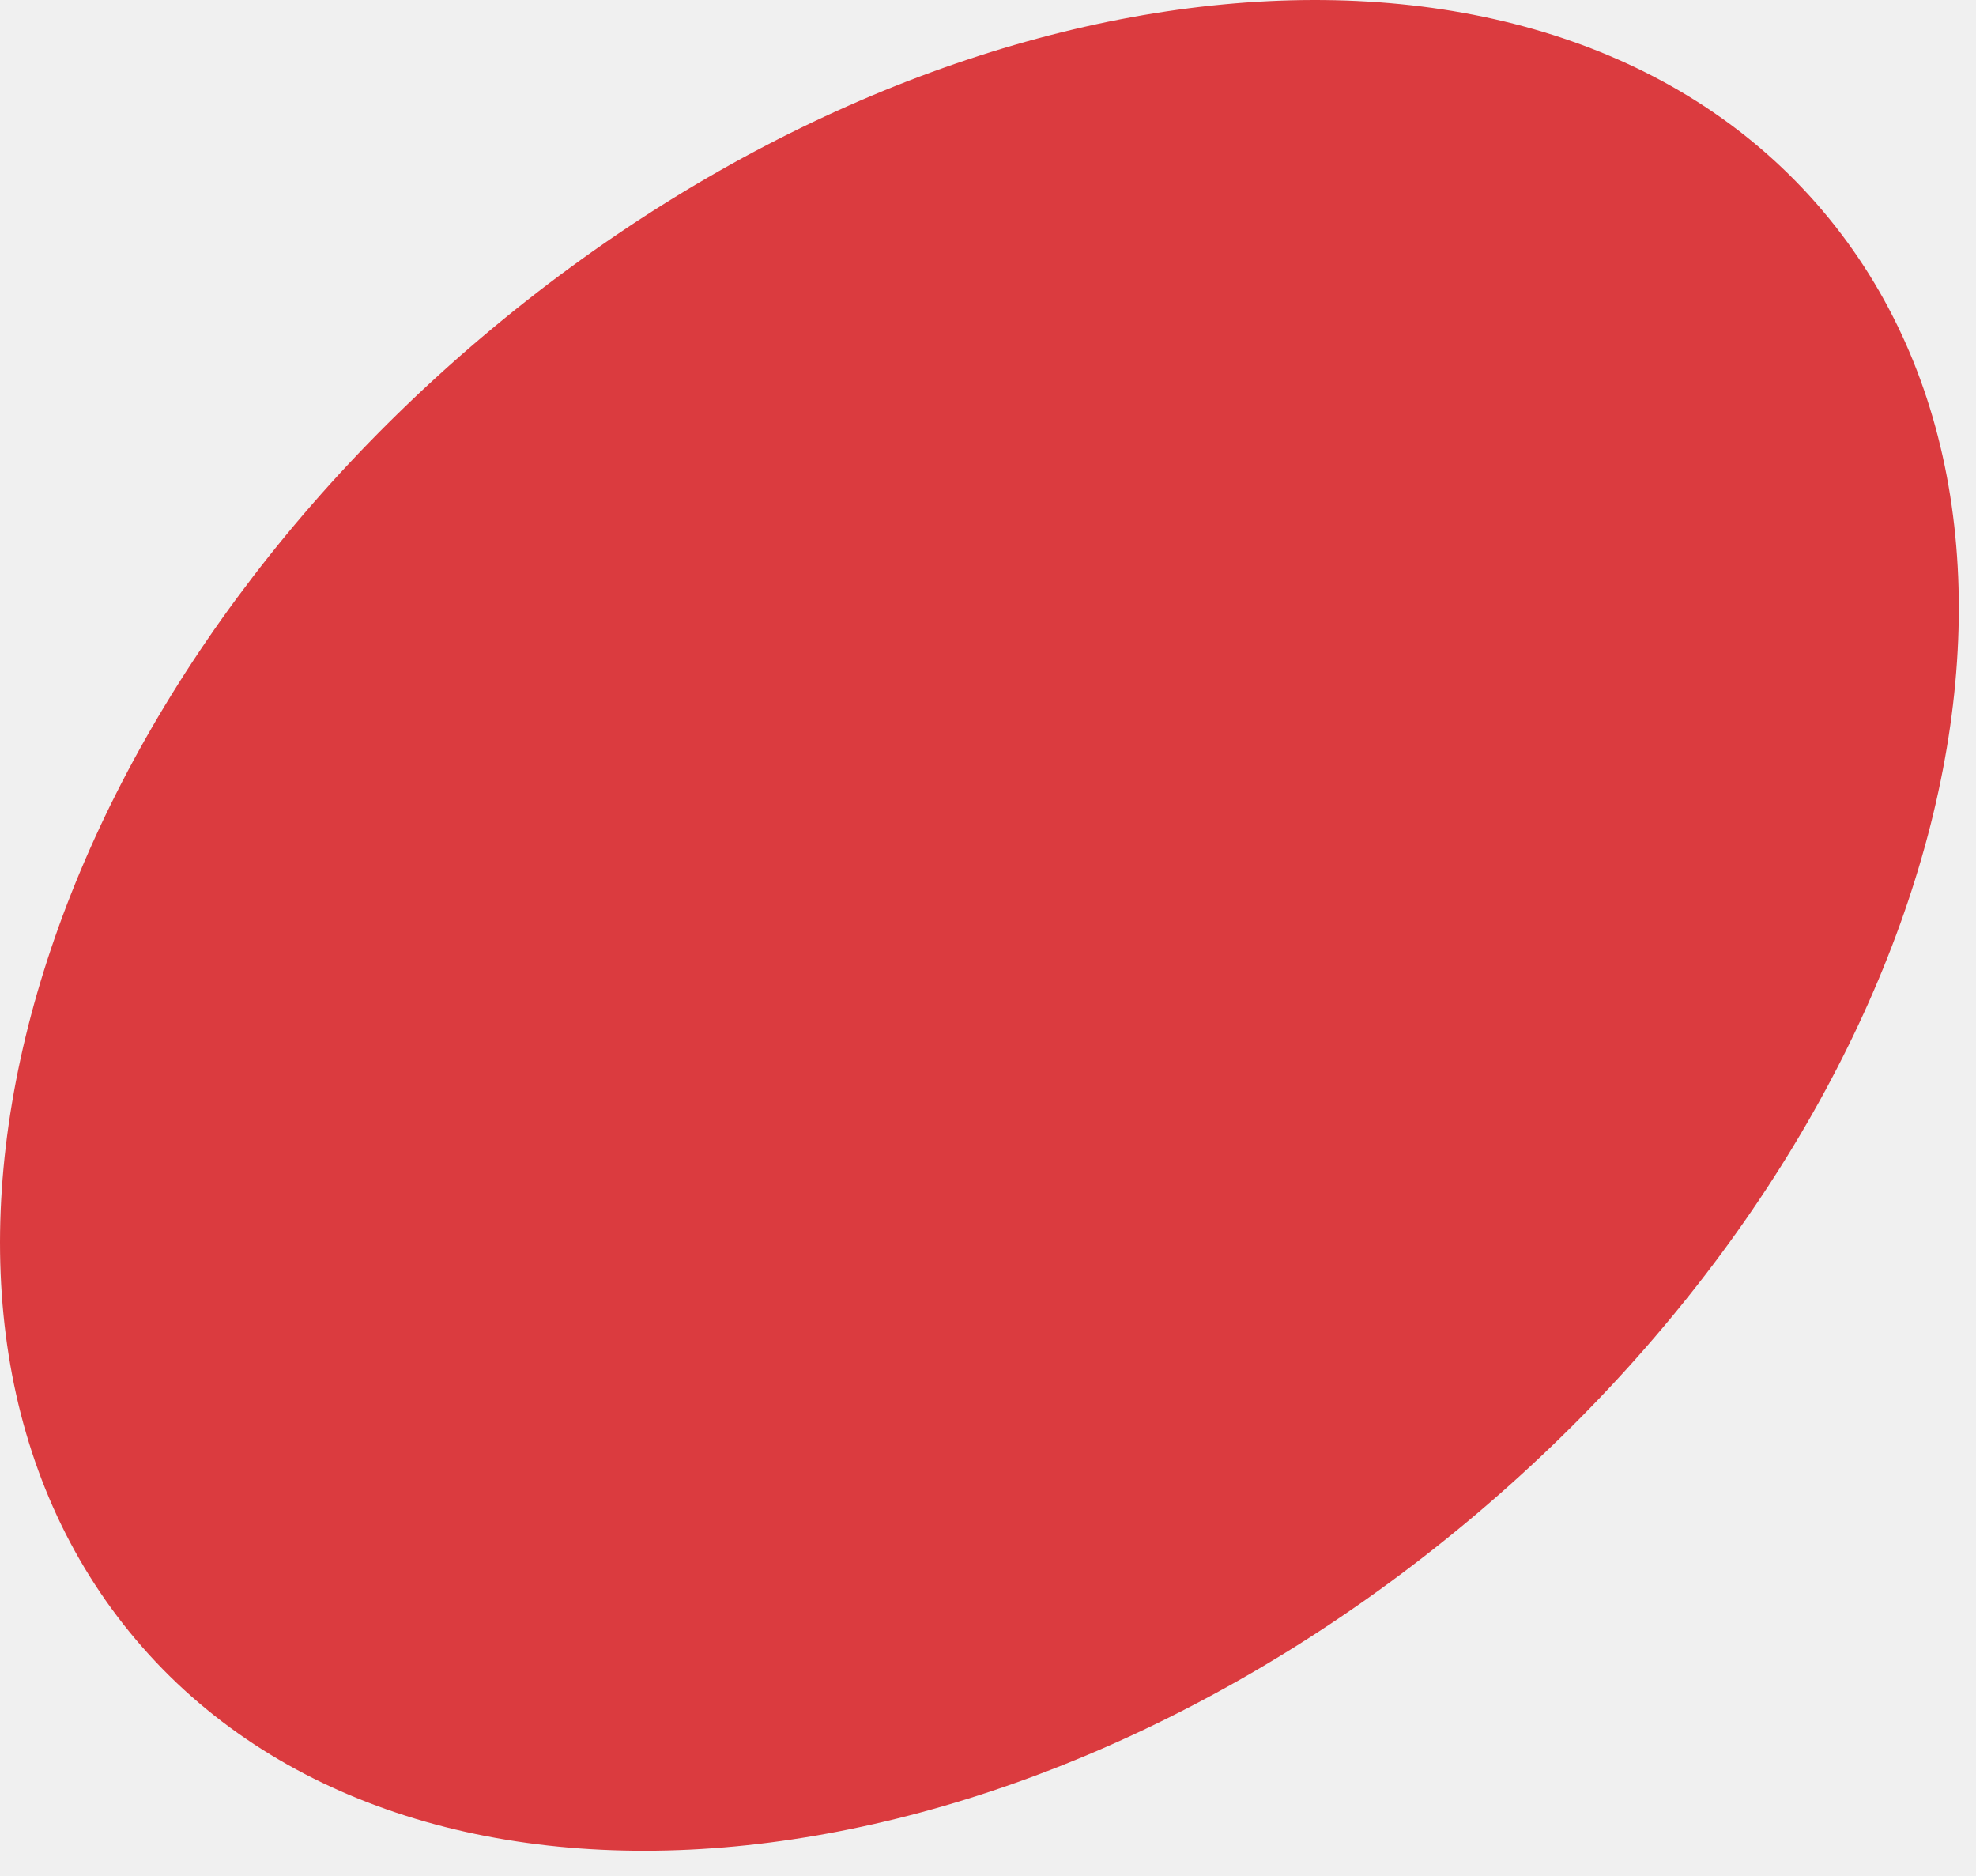
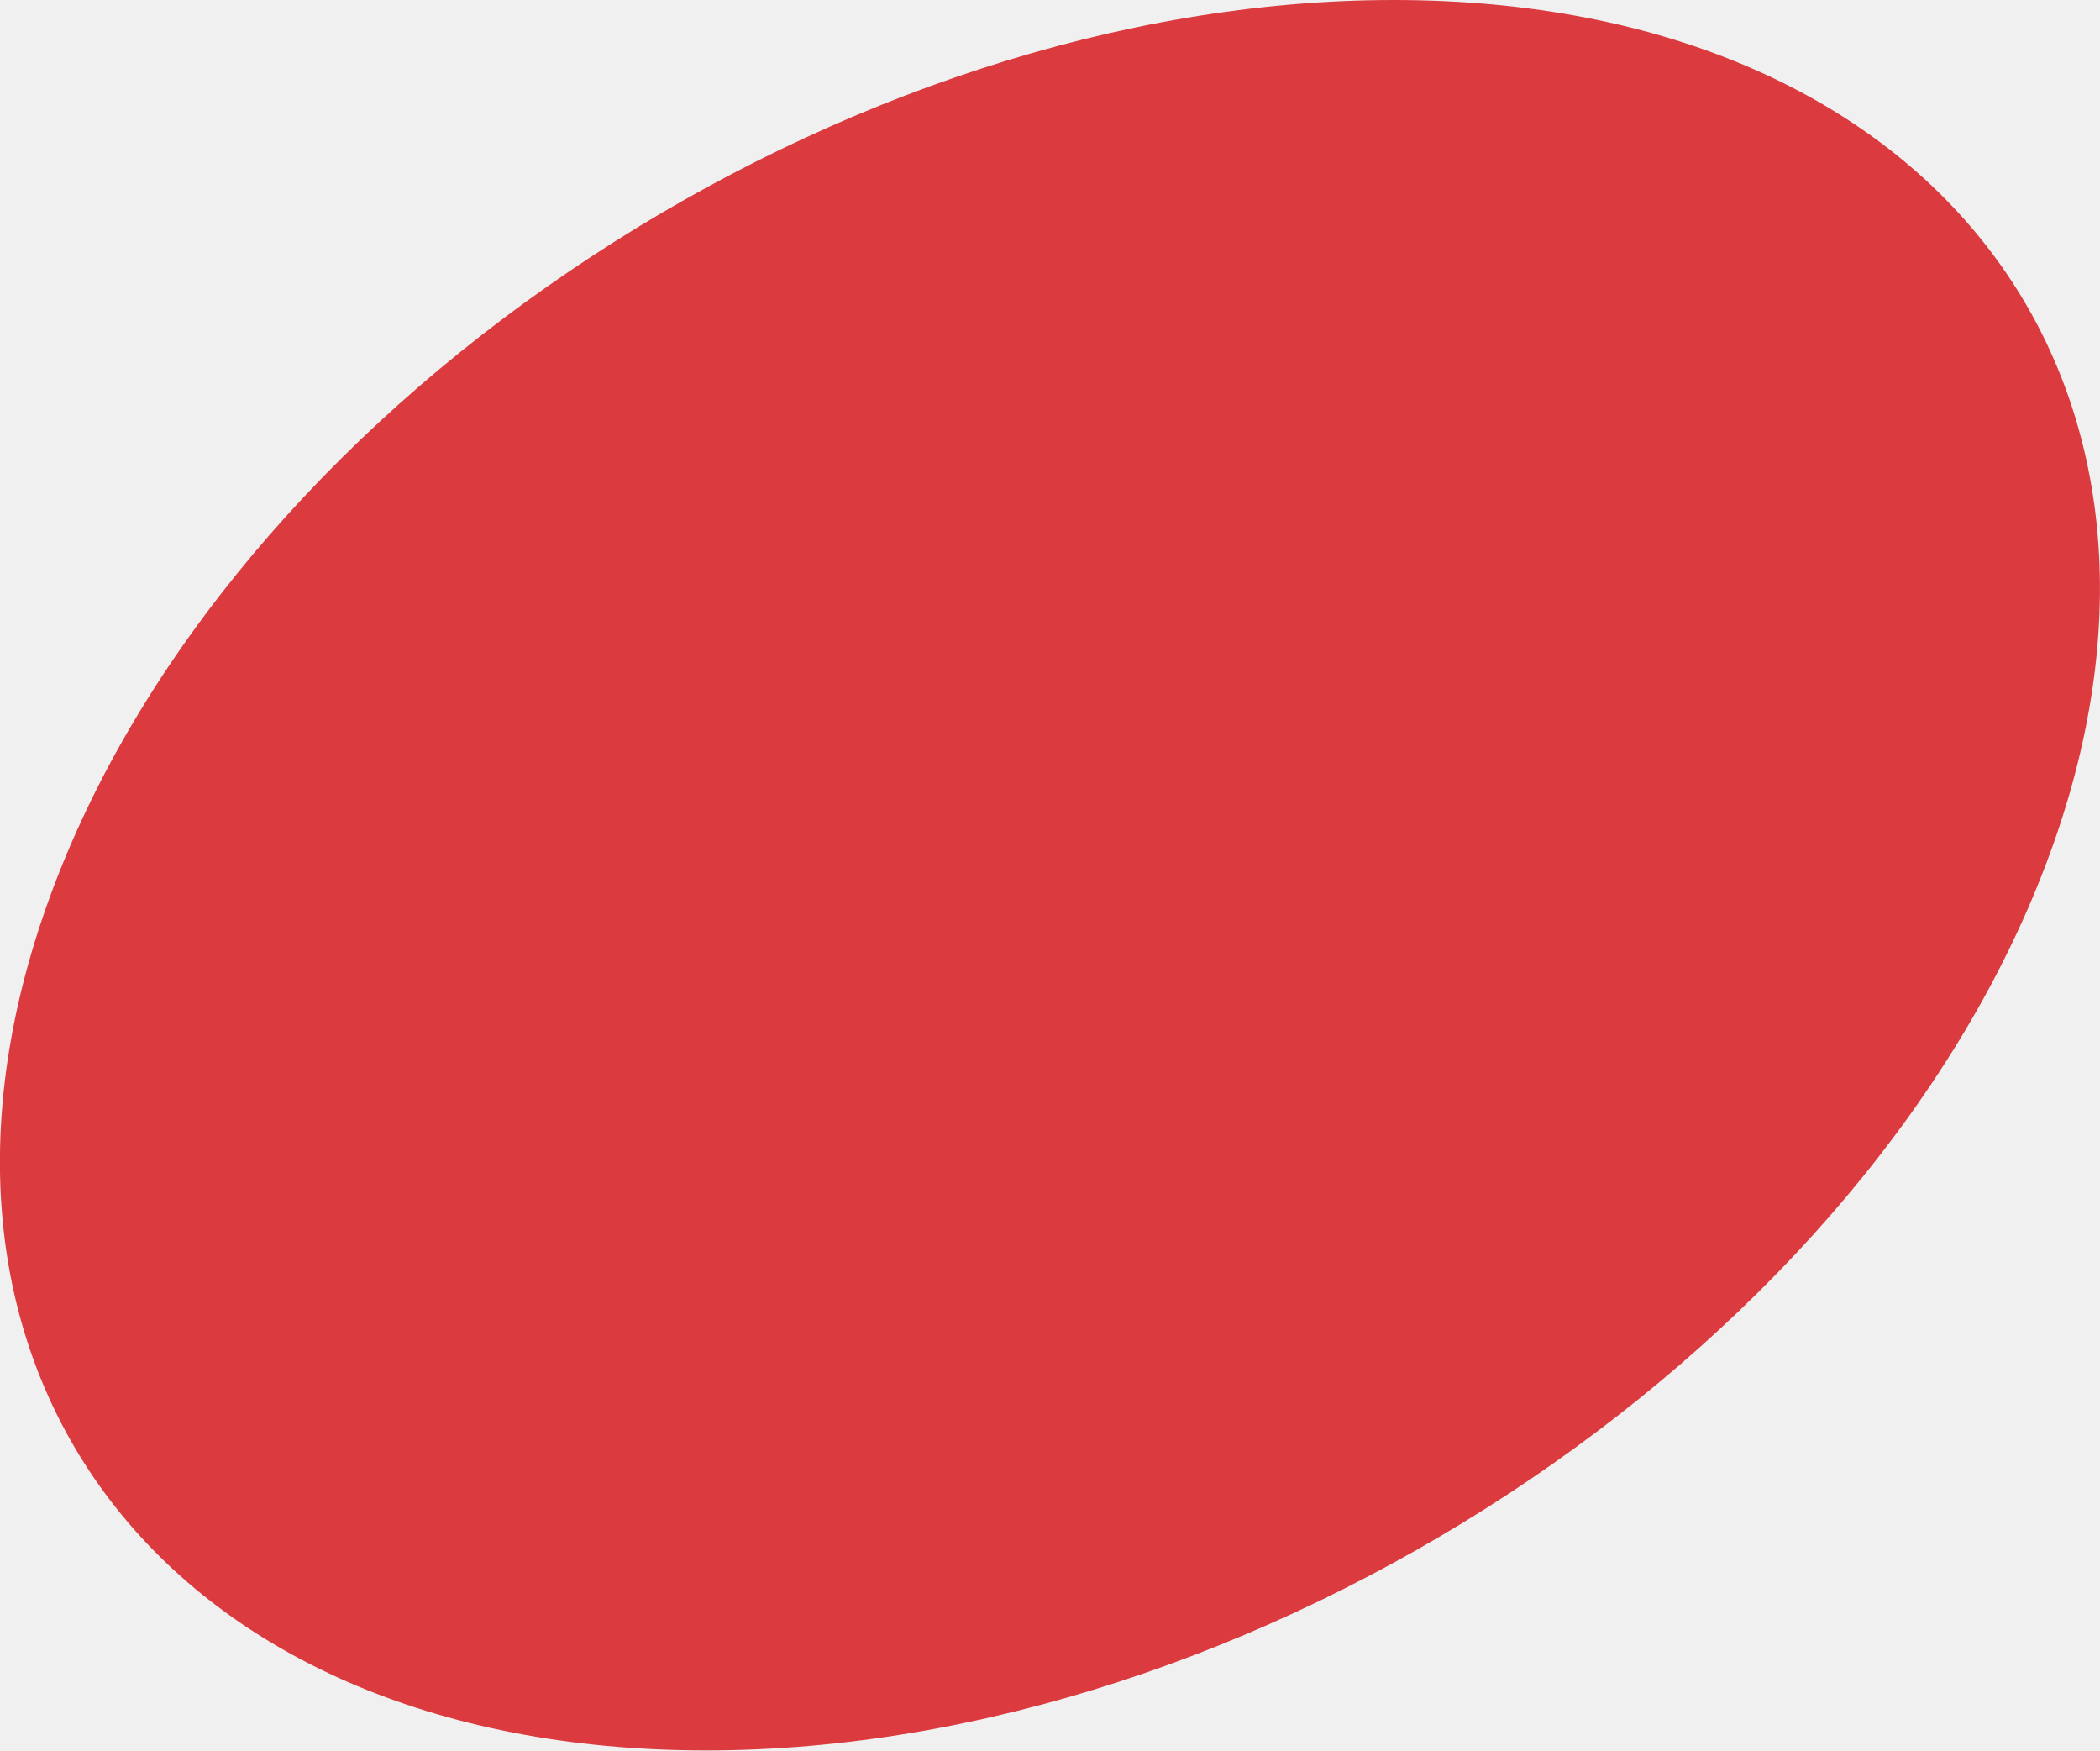
- <svg xmlns="http://www.w3.org/2000/svg" width="59" height="56" viewBox="0 0 59 56" fill="none">
-   <ellipse cx="29.244" cy="27.625" rx="23" ry="33" transform="rotate(49.719 29.2441 27.6248)" fill="#DB3B3F" />
+ <svg xmlns="http://www.w3.org/2000/svg" width="60" height="50" viewBox="0 0 60 50" fill="none">
+   <g clip-path="url(#clip0_592_6059)">
+     <path d="M39.82 0C24.17 0 7.085 11.193 1.66 25C-3.765 38.807 4.526 50 20.175 50C35.824 50 52.91 38.807 58.335 25C63.763 11.193 55.472 0 39.82 0Z" fill="#DB3B3F" />
+   </g>
+   <defs>
+     <clipPath id="clip0_592_6059">
+       <rect width="60" height="50" fill="white" />
+     </clipPath>
+   </defs>
</svg>
